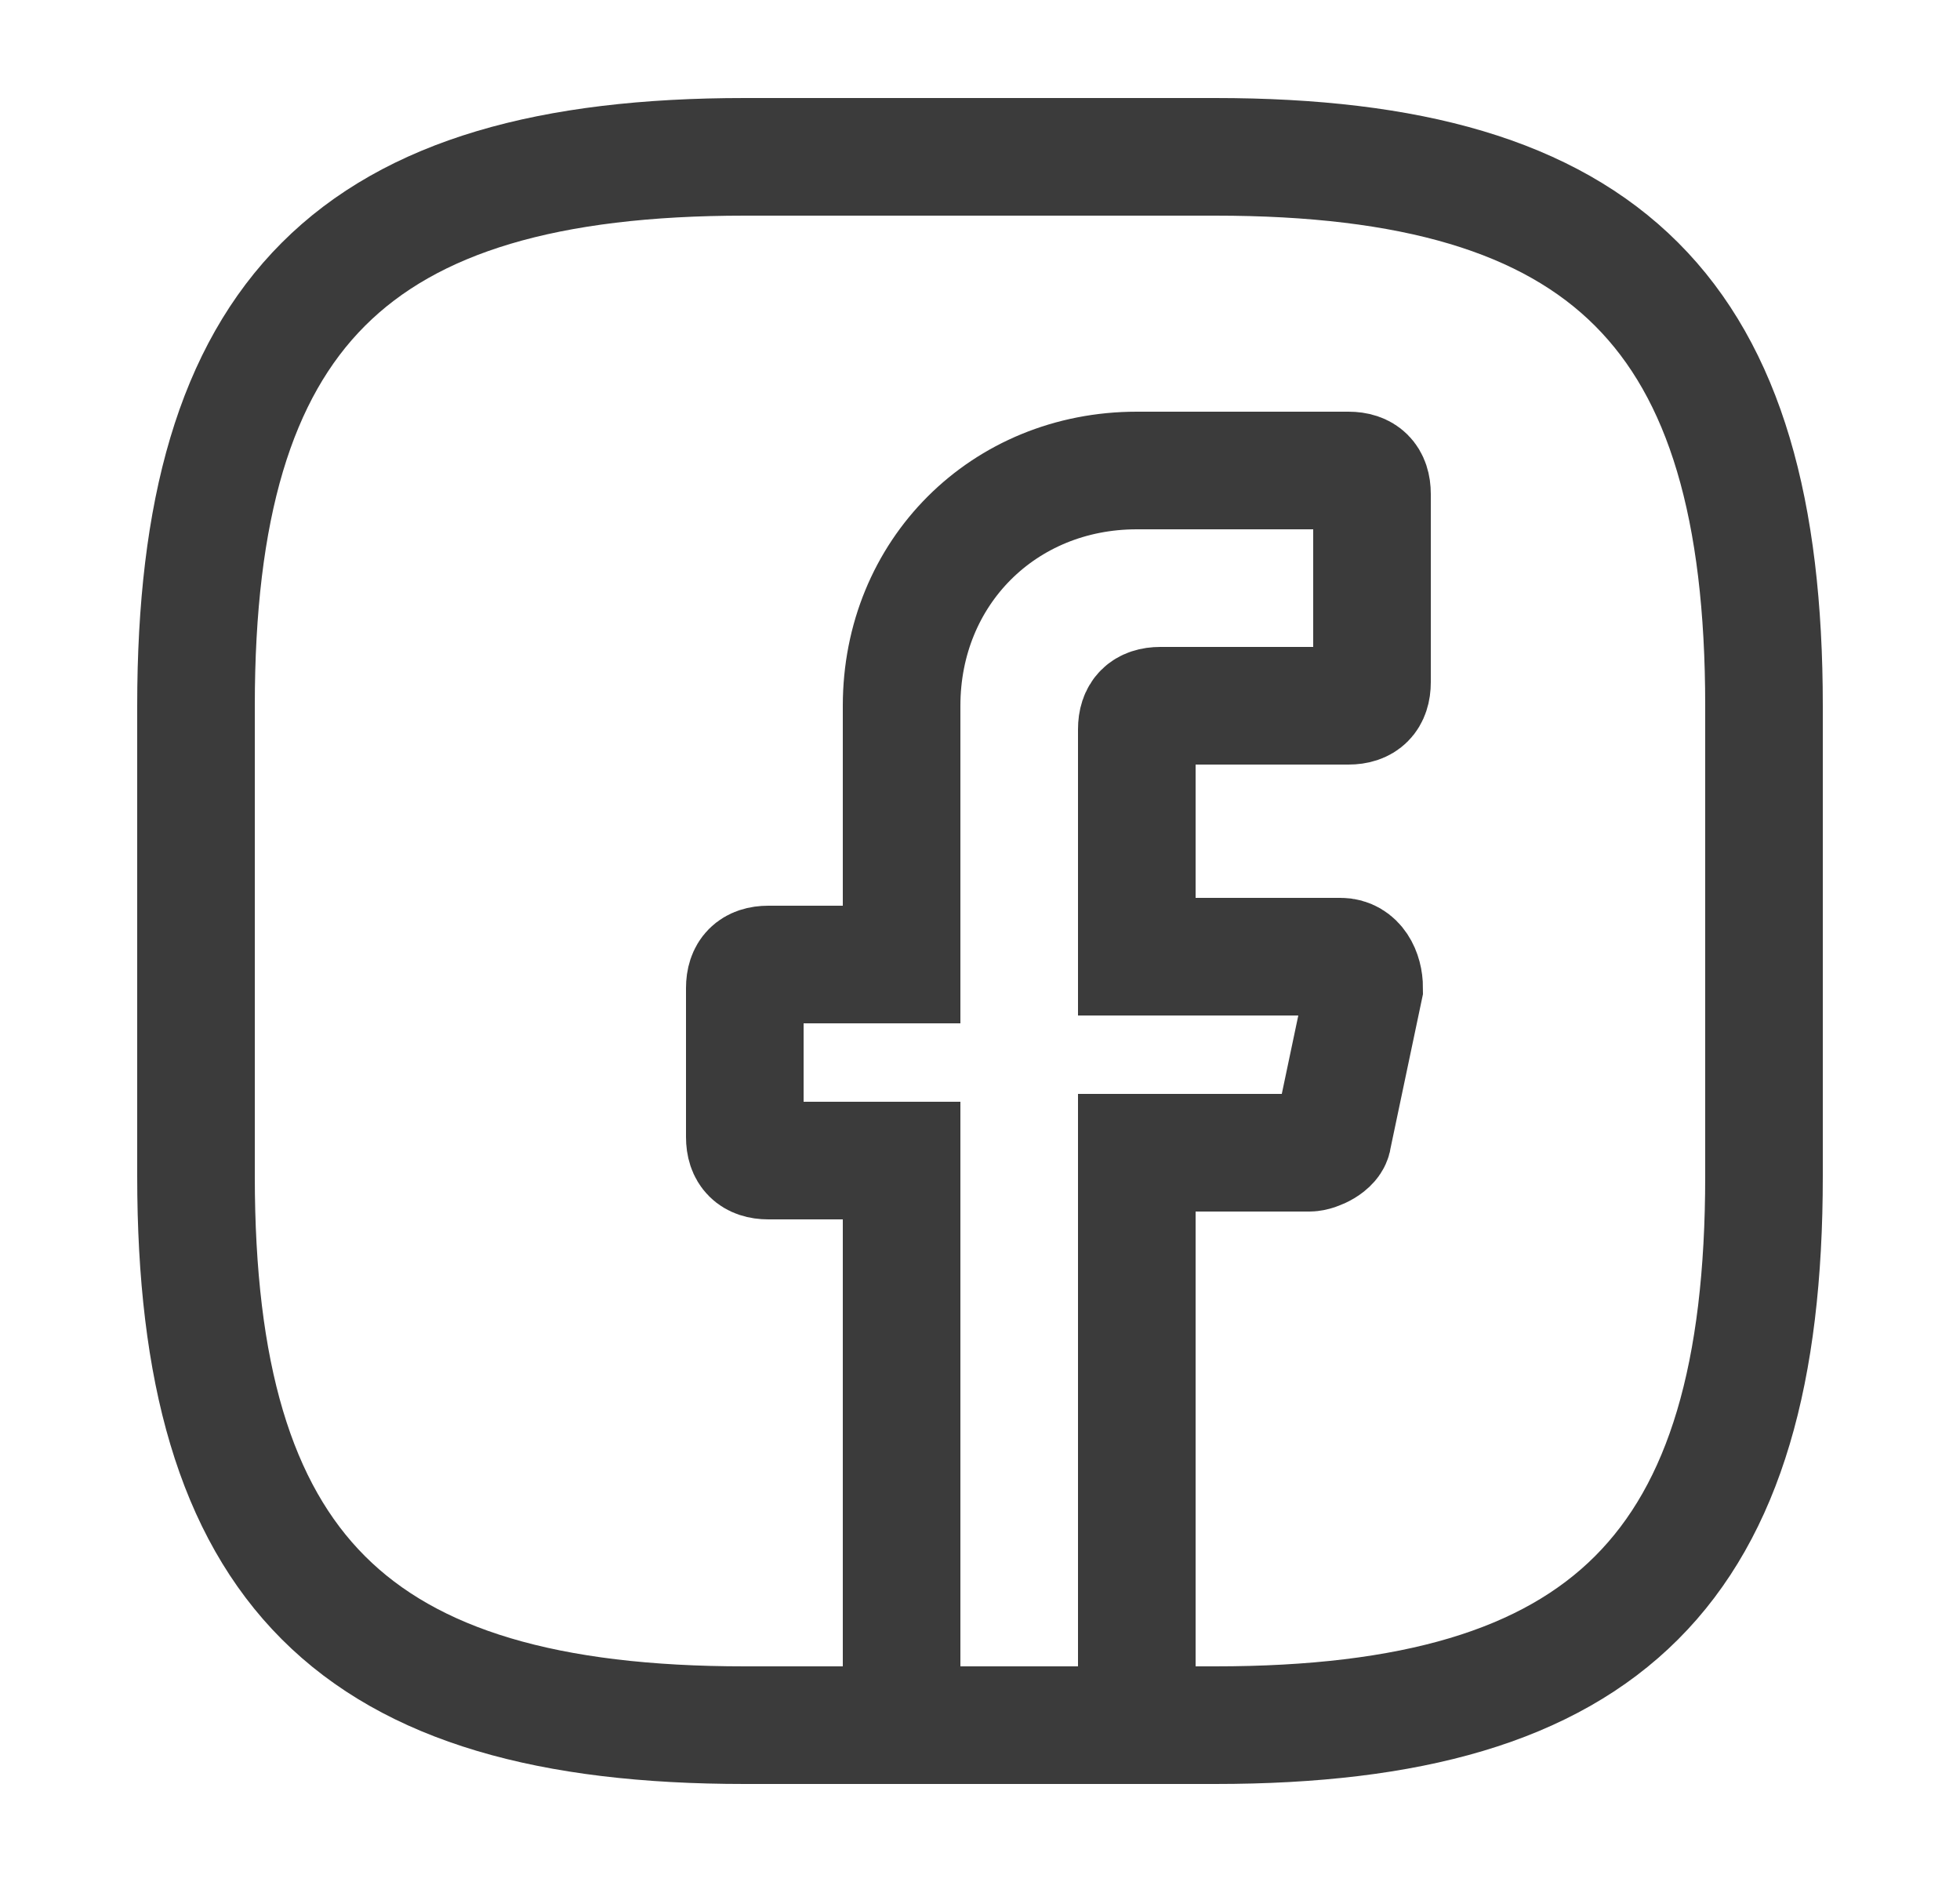
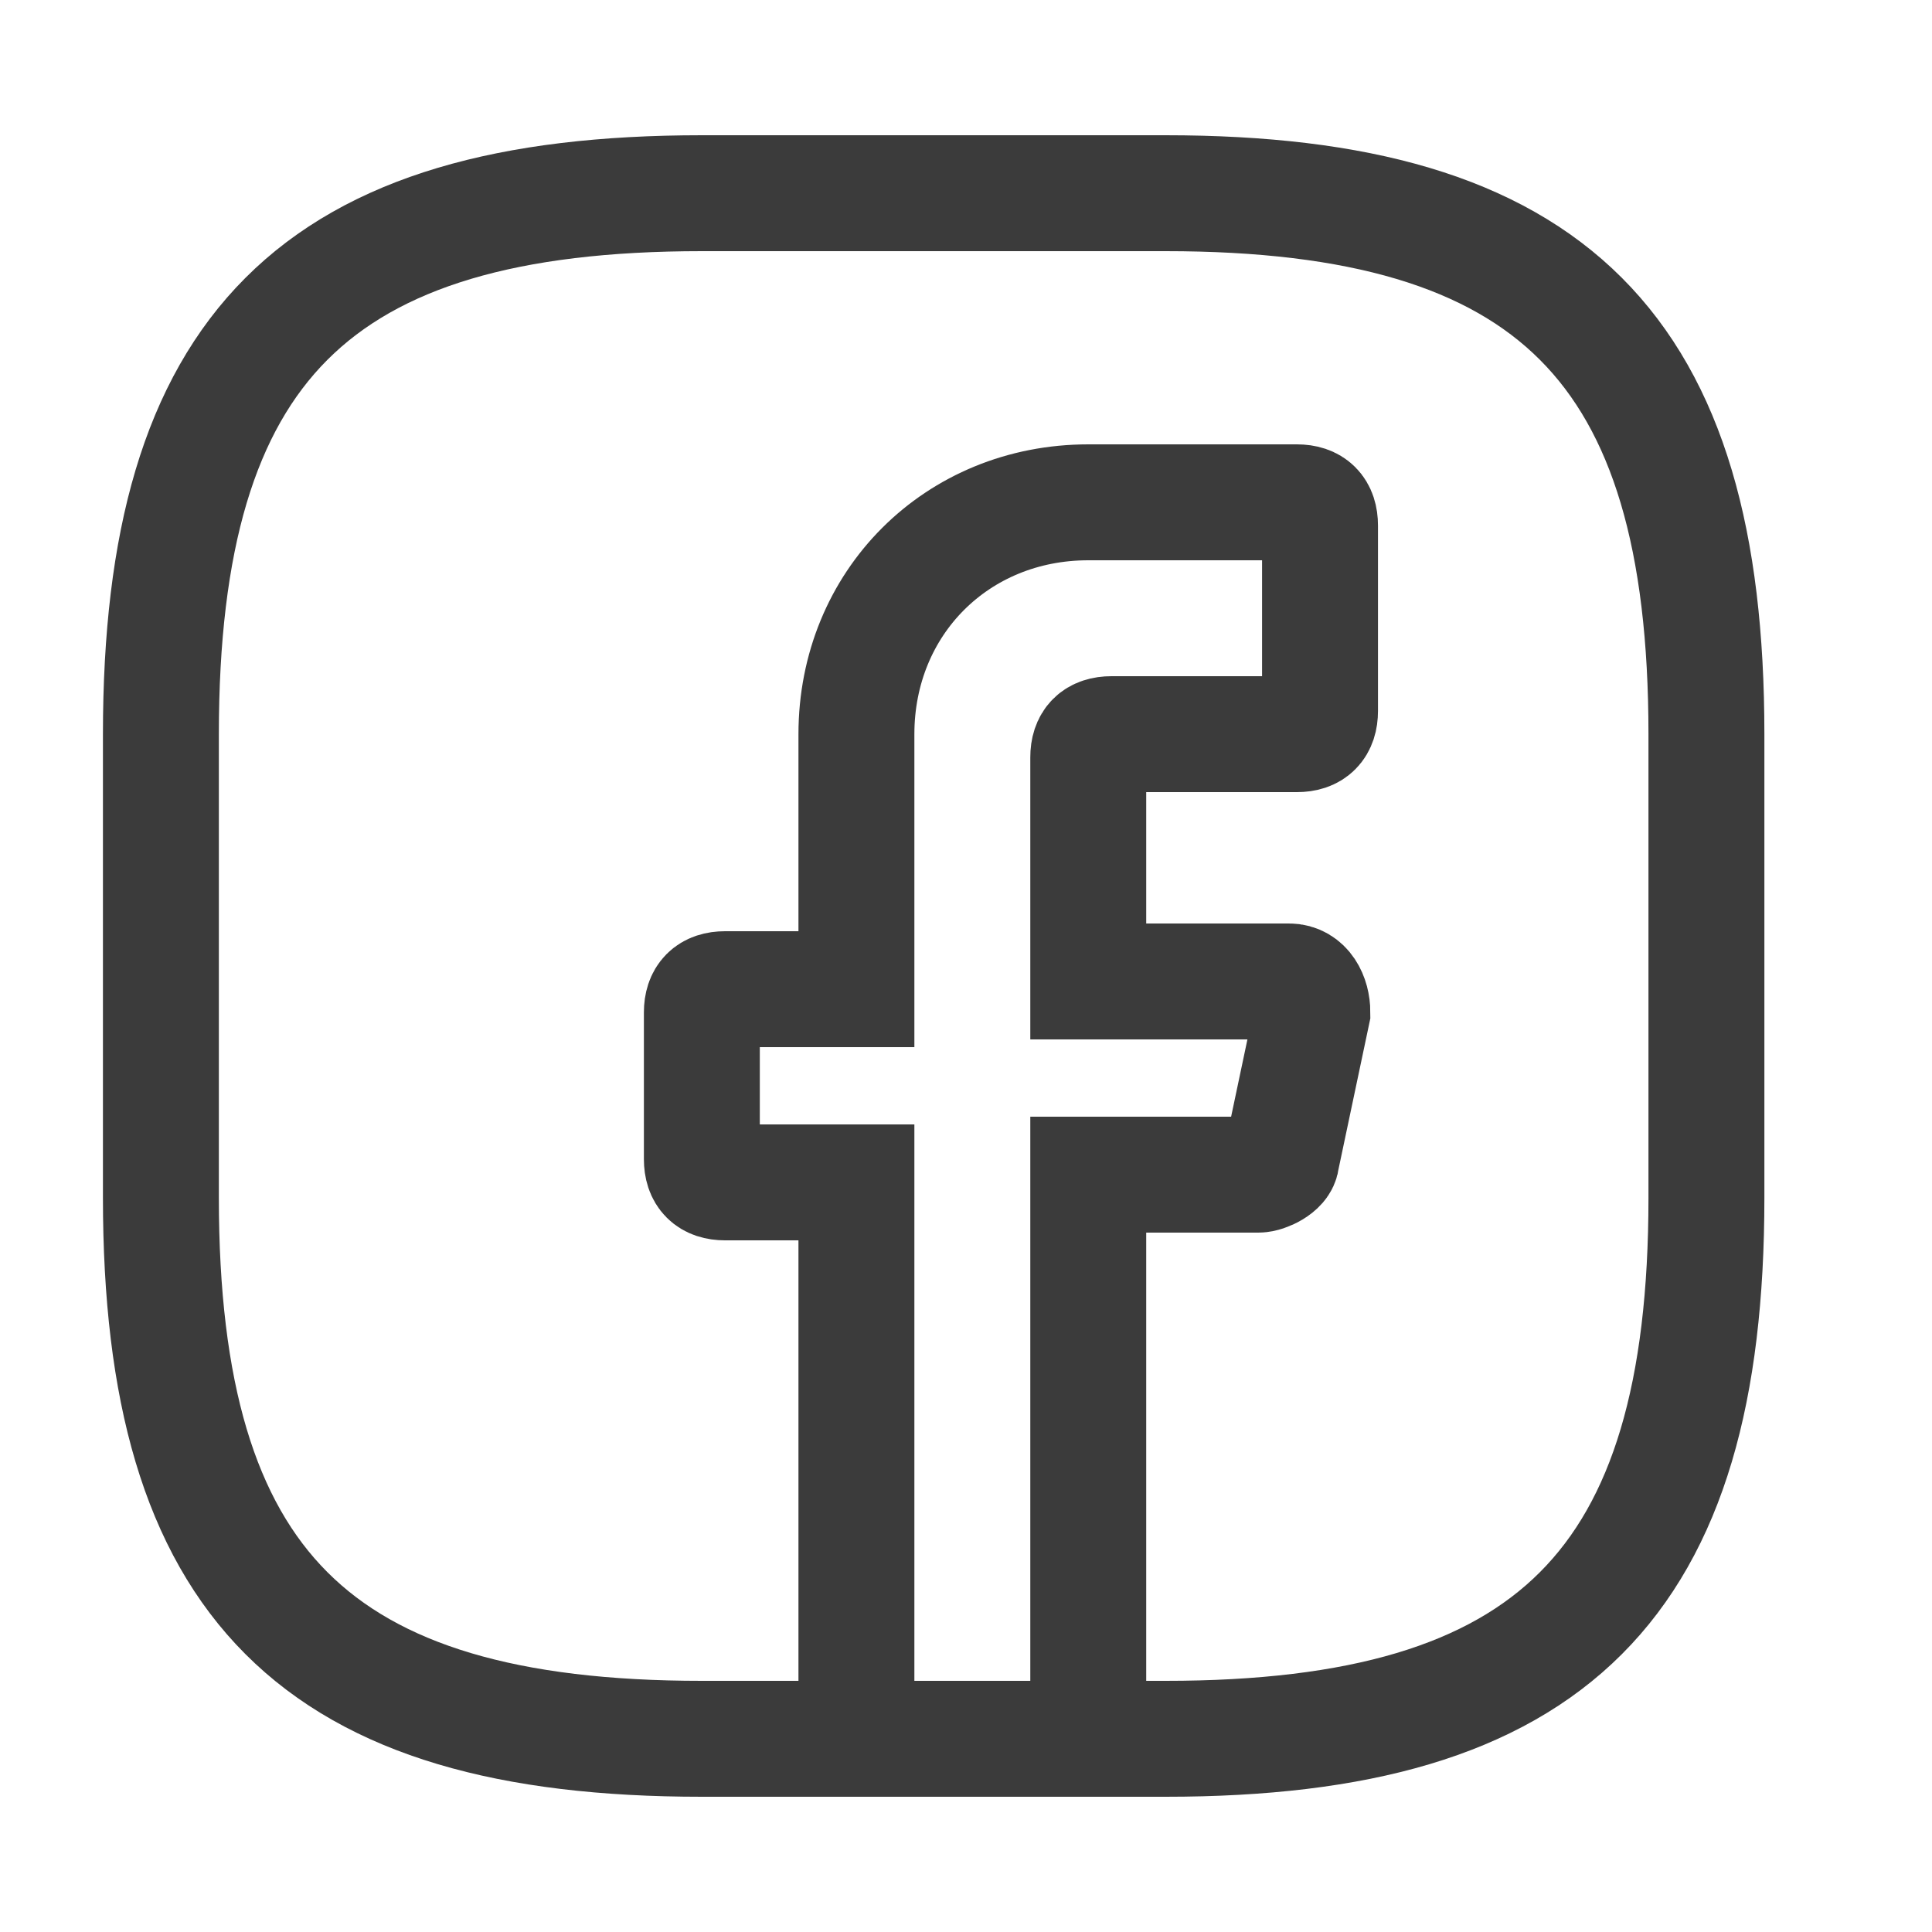
- <svg xmlns="http://www.w3.org/2000/svg" width="25" height="24" viewBox="0 0 25 24" fill="none">
-   <path d="M14.5 9.3V12.2H17.1C17.3 12.2 17.4 12.4 17.4 12.6L17 14.5C17 14.6 16.8 14.7 16.7 14.7H14.5V22H11.5V14.8H9.8C9.6 14.8 9.5 14.7 9.5 14.5V12.6C9.5 12.4 9.6 12.3 9.8 12.3H11.5V9C11.5 7.3 12.8 6 14.5 6H17.2C17.4 6 17.5 6.1 17.5 6.3V8.7C17.5 8.9 17.4 9 17.2 9H14.8C14.6 9 14.5 9.1 14.5 9.3Z" stroke="#3B3B3B" stroke-width="1.5" stroke-miterlimit="10" stroke-linecap="round" />
-   <path d="M15.5 22H9.5C4.5 22 2.5 20 2.5 15V9C2.5 4 4.5 2 9.5 2H15.5C20.5 2 22.5 4 22.5 9V15C22.5 20 20.5 22 15.5 22Z" stroke="#3B3B3B" stroke-width="1.5" stroke-linecap="round" stroke-linejoin="round" />
+ <svg xmlns="http://www.w3.org/2000/svg" width="25" height="25" viewBox="0 0 25 25" fill="none">
+   <path d="M14.082 9.8V12.7H16.681C16.881 12.7 16.982 12.9 16.982 13.1L16.581 15C16.581 15.1 16.381 15.2 16.282 15.2H14.082V22.5H11.082V15.3H9.382C9.182 15.3 9.082 15.2 9.082 15V13.1C9.082 12.9 9.182 12.8 9.382 12.8H11.082V9.5C11.082 7.8 12.382 6.5 14.082 6.5H16.782C16.982 6.5 17.081 6.6 17.081 6.8V9.2C17.081 9.4 16.982 9.5 16.782 9.5H14.382C14.181 9.5 14.082 9.6 14.082 9.8Z" stroke="#3B3B3B" stroke-width="1.5" stroke-miterlimit="10" stroke-linecap="round" />
+   <path d="M15.082 22.5H9.082C4.082 22.5 2.082 20.5 2.082 15.5V9.5C2.082 4.5 4.082 2.5 9.082 2.5H15.082C20.081 2.5 22.081 4.5 22.081 9.5V15.5C22.081 20.5 20.081 22.5 15.082 22.5Z" stroke="#3B3B3B" stroke-width="1.5" stroke-linecap="round" stroke-linejoin="round" />
</svg>
